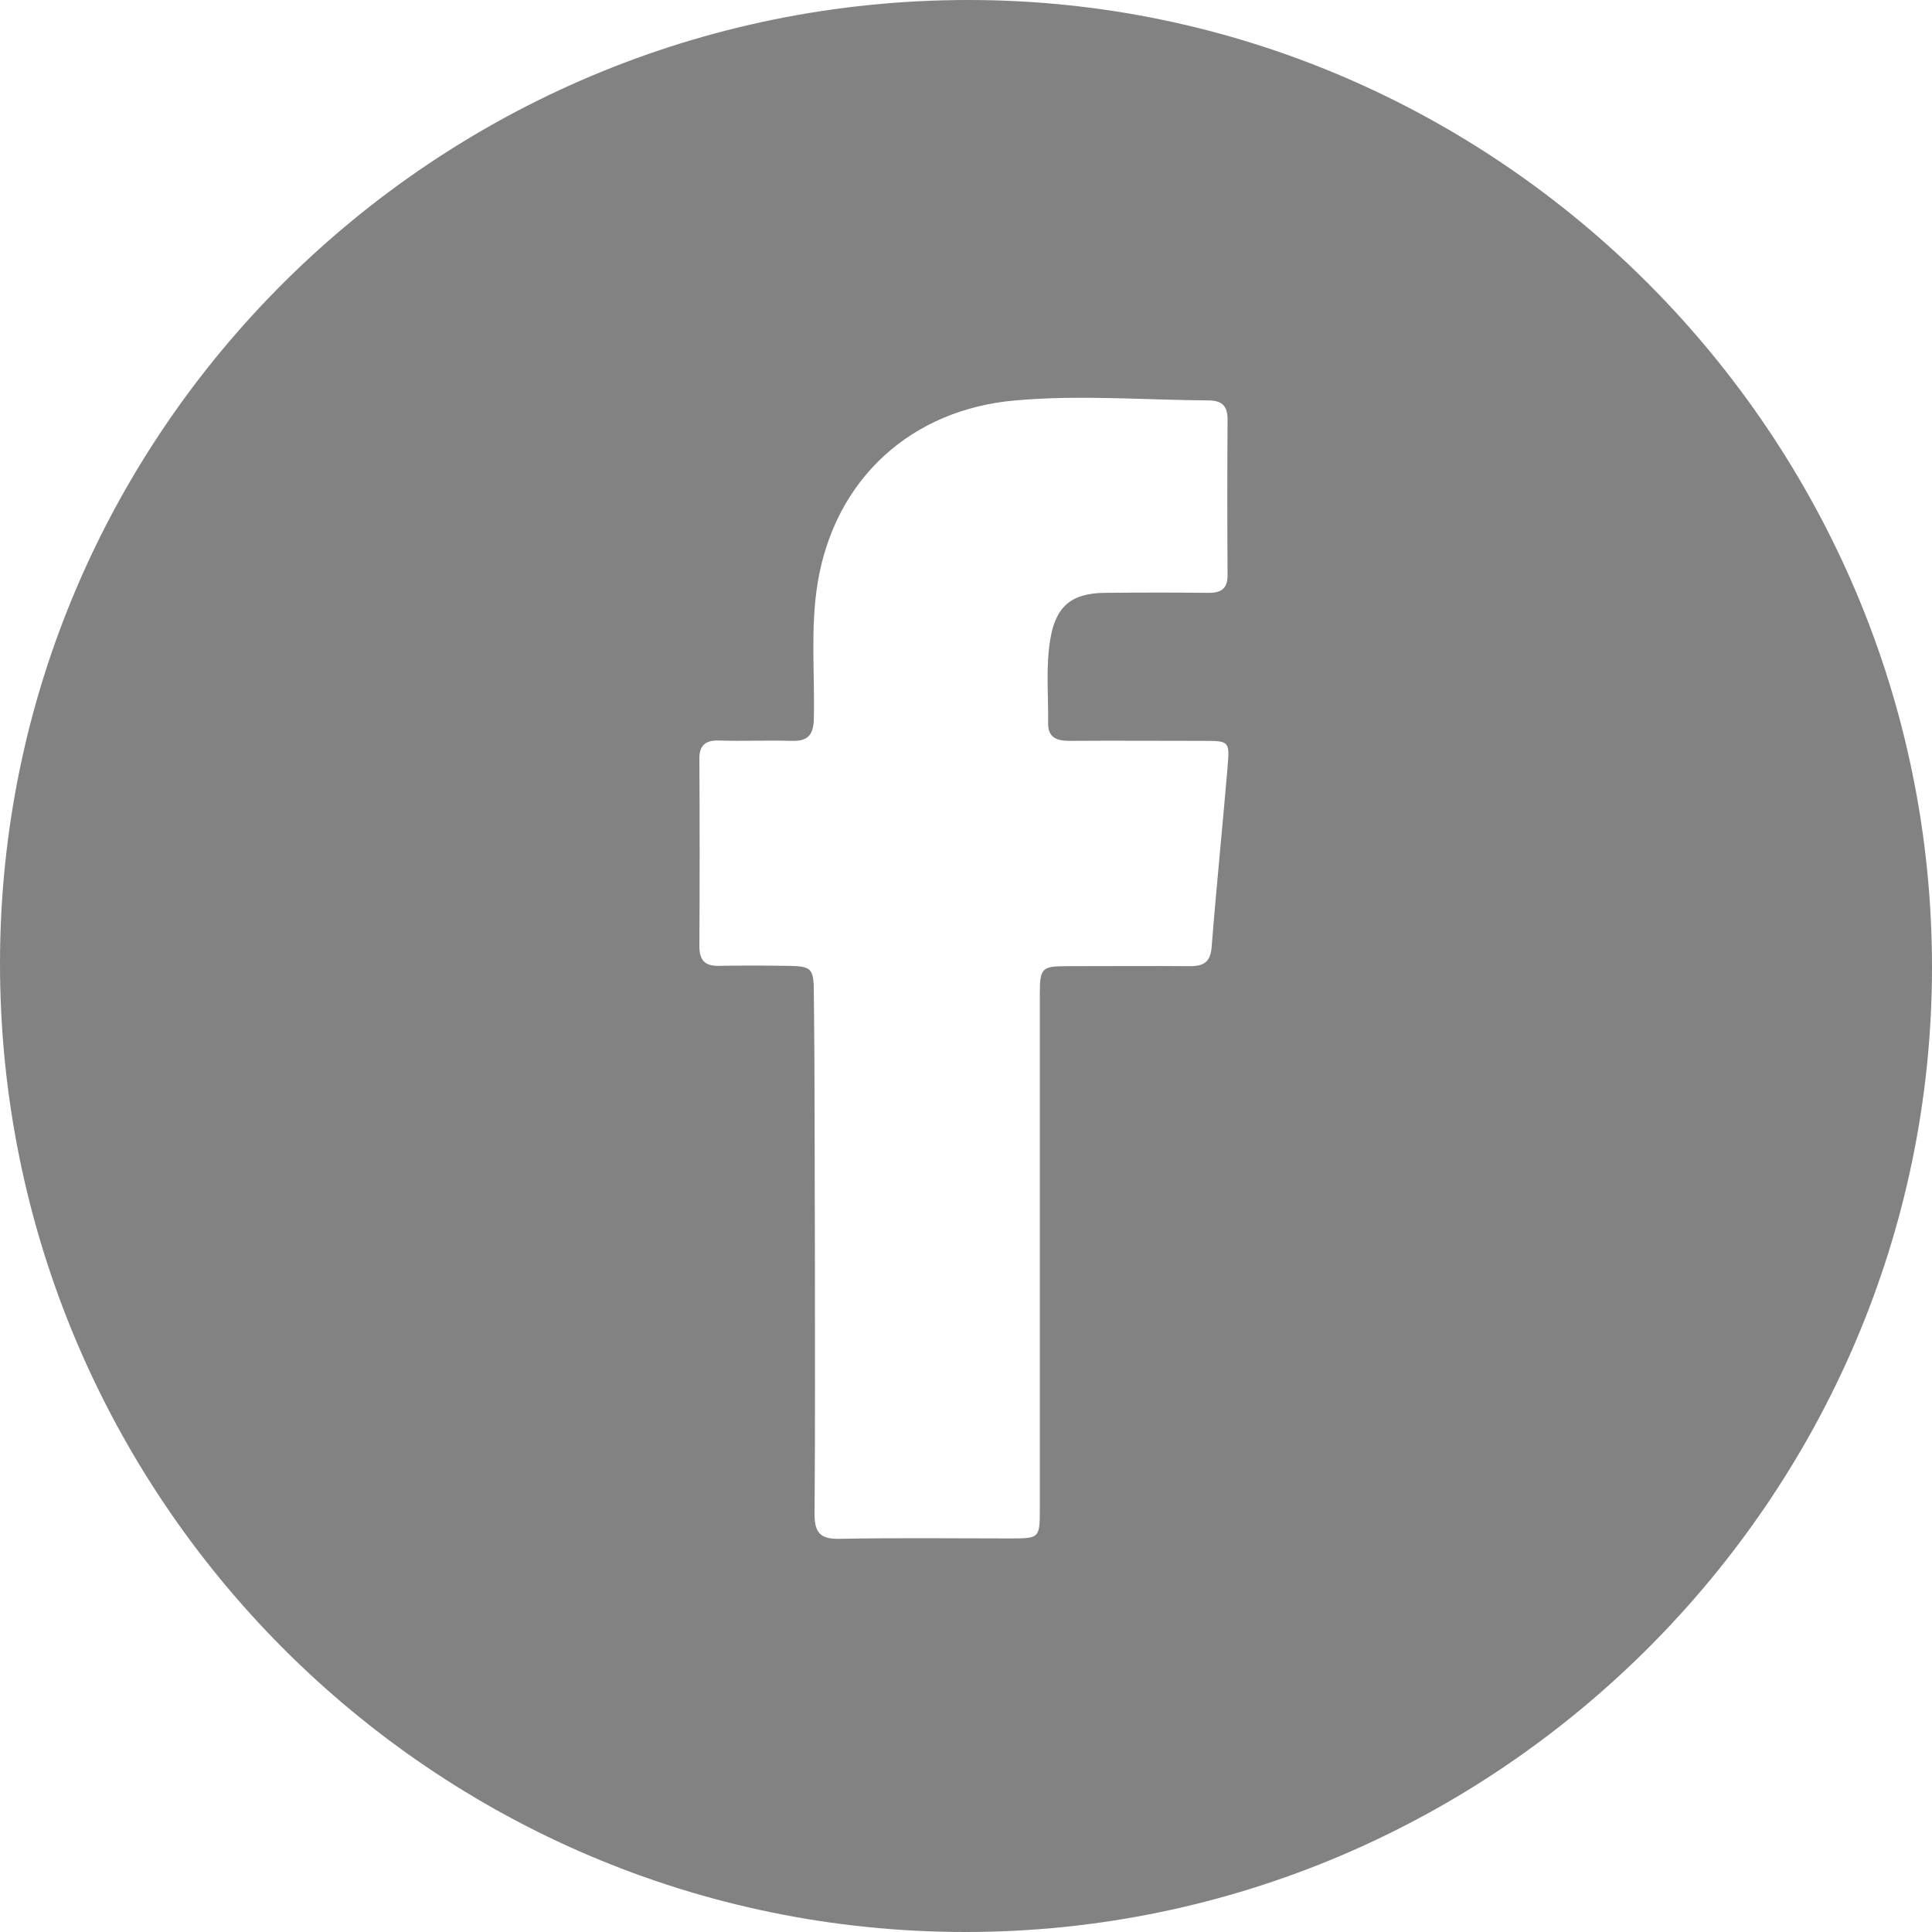
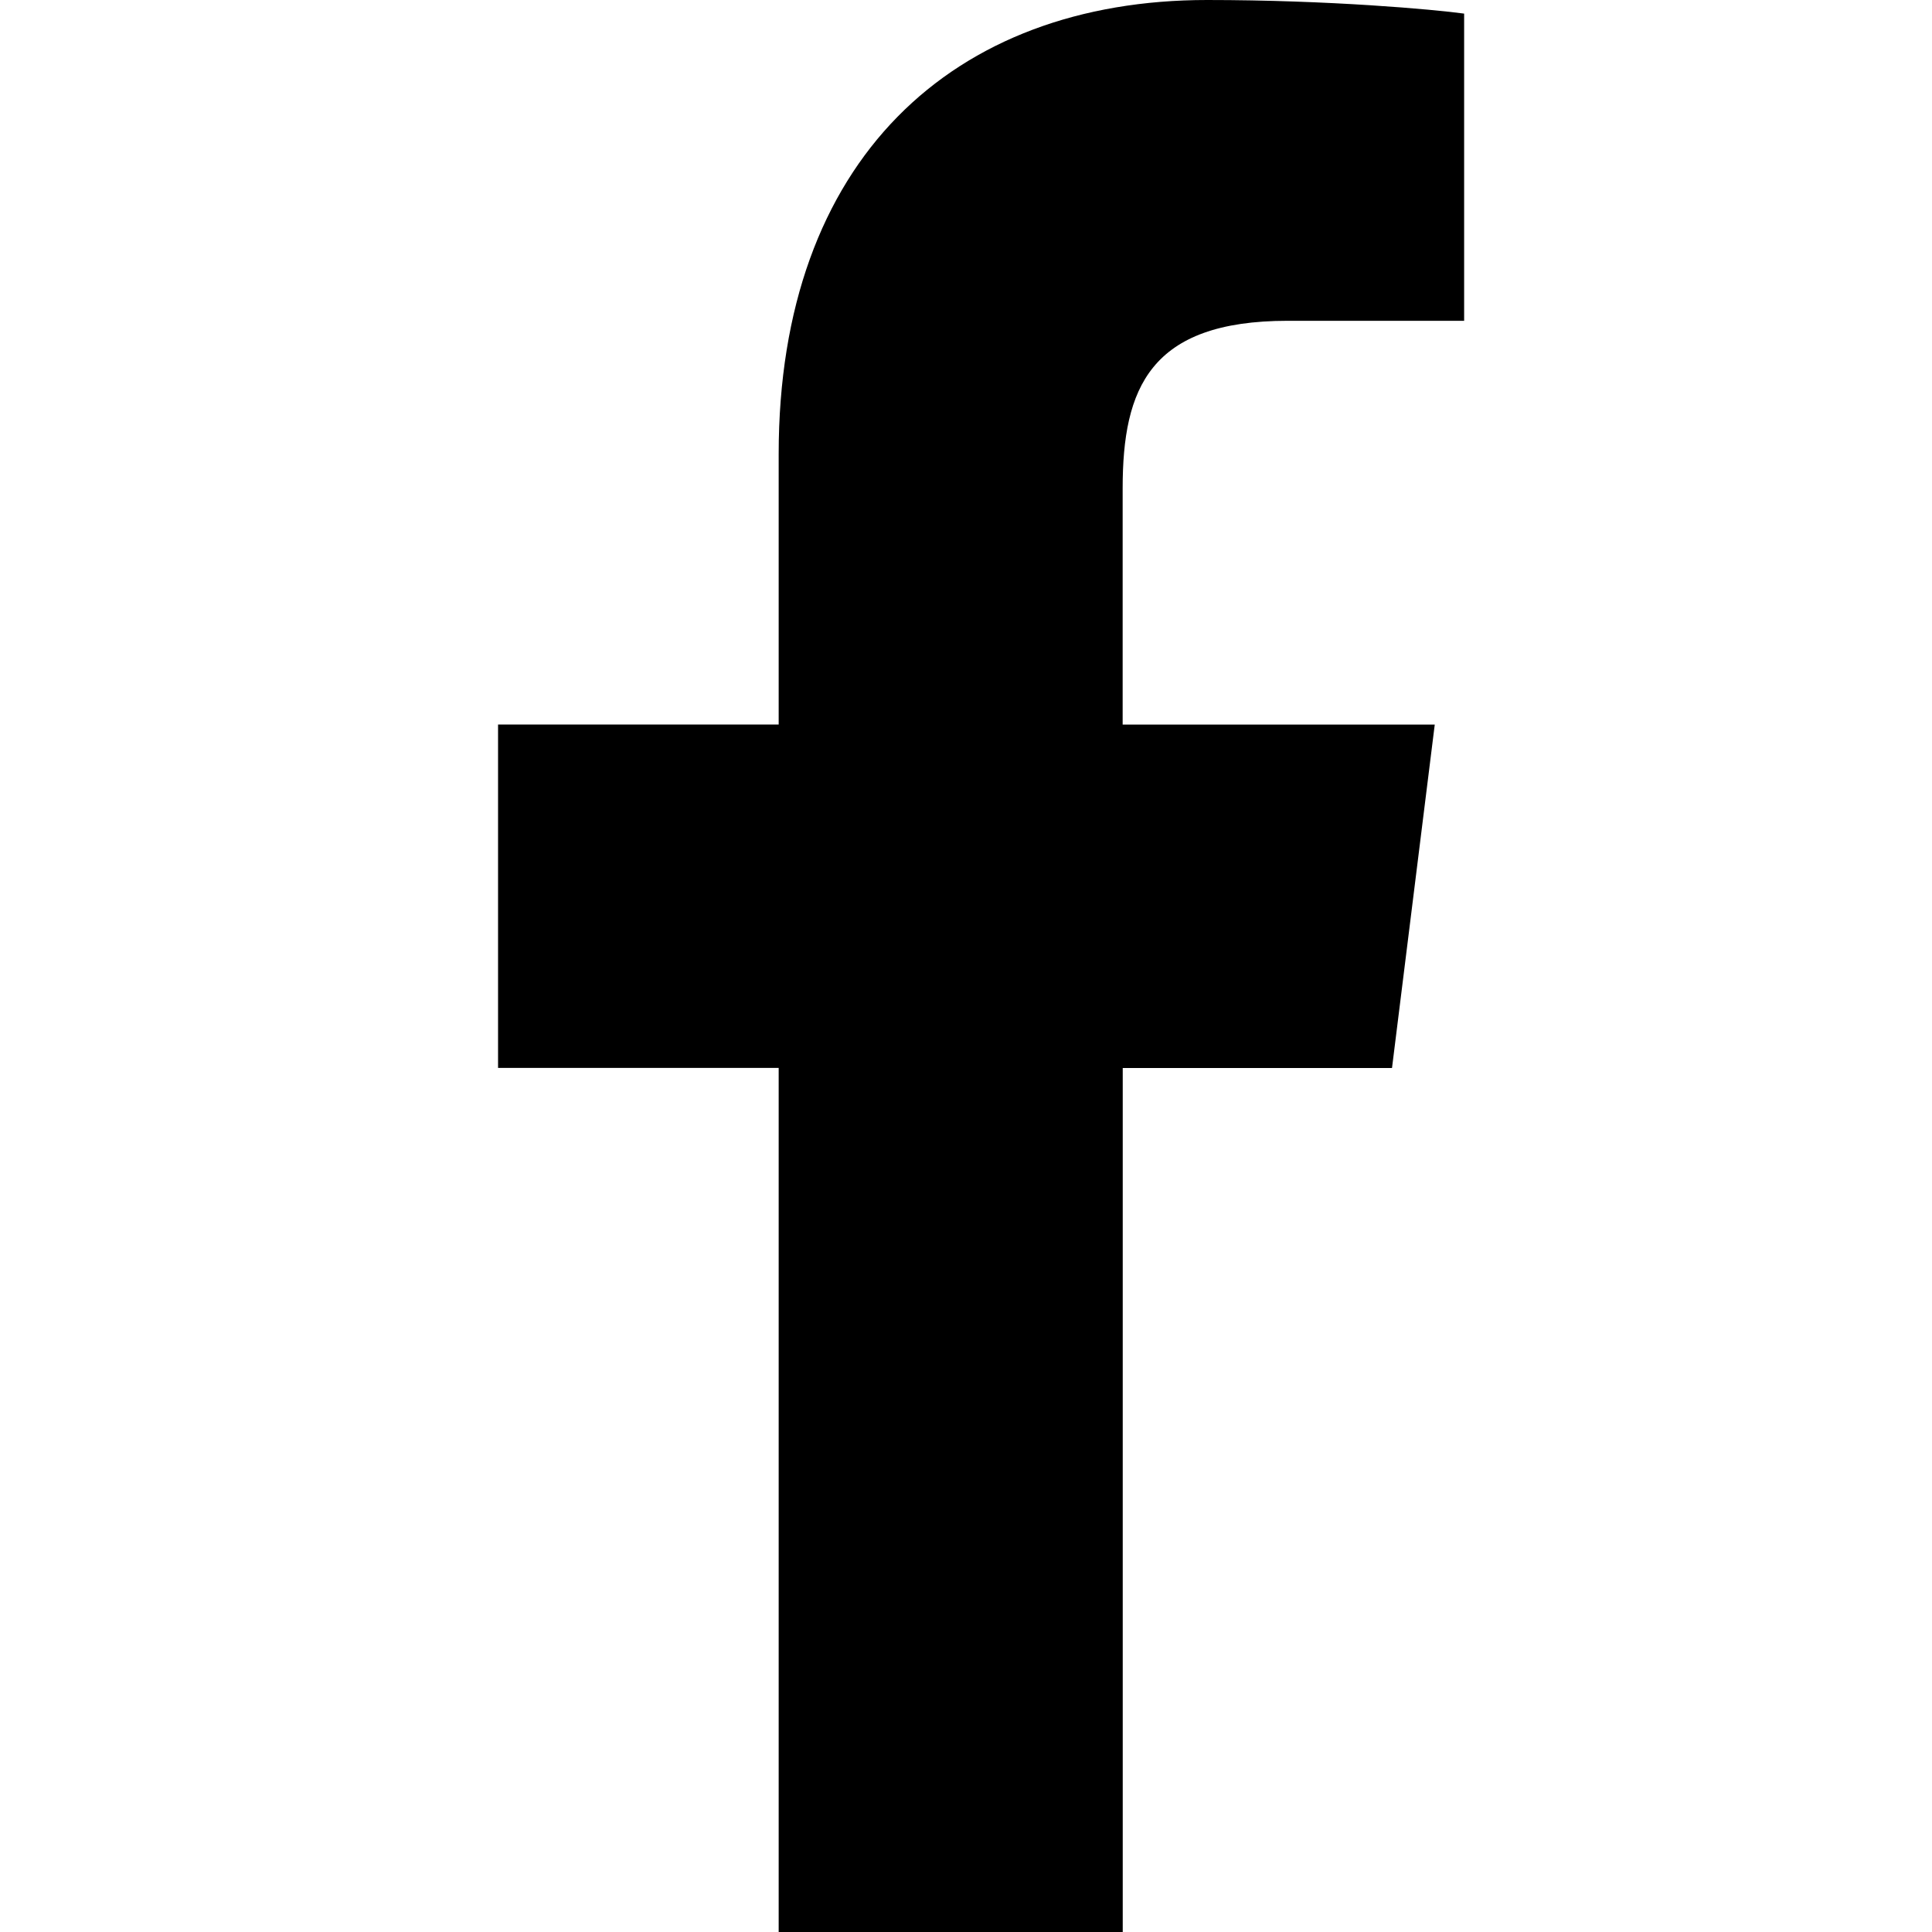
- <svg xmlns="http://www.w3.org/2000/svg" width="34" height="34" viewBox="0 0 34 34" fill="none">
-   <path d="M16.991 34C7.612 34 -0.006 26.356 3.97164e-06 16.946C0.006 7.593 7.65 -0.006 17.054 3.9816e-06C26.375 0.006 34.006 7.676 34 17.029C33.994 26.356 26.331 34 16.991 34ZM14.341 22.042C14.341 23.579 14.347 25.117 14.335 26.648C14.335 26.979 14.443 27.087 14.773 27.081C15.771 27.061 16.768 27.074 17.759 27.074C18.299 27.074 18.299 27.074 18.299 26.541C18.299 23.529 18.299 20.517 18.299 17.499C18.299 17.035 18.331 17.003 18.782 17.003C19.5 17.003 20.225 16.997 20.943 17.003C21.197 17.003 21.305 16.921 21.324 16.654C21.407 15.599 21.515 14.551 21.603 13.502C21.642 13.038 21.635 13.038 21.159 13.038C20.377 13.038 19.596 13.032 18.82 13.038C18.598 13.038 18.439 12.981 18.445 12.721C18.452 12.231 18.401 11.736 18.484 11.246C18.579 10.675 18.852 10.44 19.437 10.433C20.047 10.427 20.663 10.427 21.273 10.433C21.495 10.433 21.603 10.357 21.603 10.122C21.597 9.207 21.597 8.298 21.603 7.383C21.603 7.161 21.521 7.053 21.286 7.047C20.148 7.04 19.011 6.945 17.867 7.047C16.037 7.205 14.697 8.425 14.392 10.243C14.258 11.043 14.341 11.85 14.322 12.651C14.316 12.924 14.226 13.045 13.941 13.038C13.508 13.026 13.076 13.045 12.644 13.032C12.397 13.026 12.301 13.134 12.308 13.375C12.314 14.468 12.314 15.561 12.308 16.654C12.308 16.895 12.403 17.003 12.651 16.997C13.045 16.991 13.445 16.991 13.839 16.997C14.29 17.003 14.322 17.029 14.322 17.499C14.341 19.017 14.335 20.53 14.341 22.042Z" fill="#828282" />
+ <svg xmlns="http://www.w3.org/2000/svg" id="Bold" enable-background="new 0 0 24 24" height="512" viewBox="0 0 24 24" width="512">
+   <path d="m15.997 3.985h2.191v-3.816c-.378-.052-1.678-.169-3.192-.169-3.159 0-5.323 1.987-5.323 5.639v3.361h-3.486v4.266h3.486v10.734h4.274v-10.733h3.345l.531-4.266h-3.877v-2.939c.001-1.233.333-2.077 2.051-2.077z" />
</svg>
